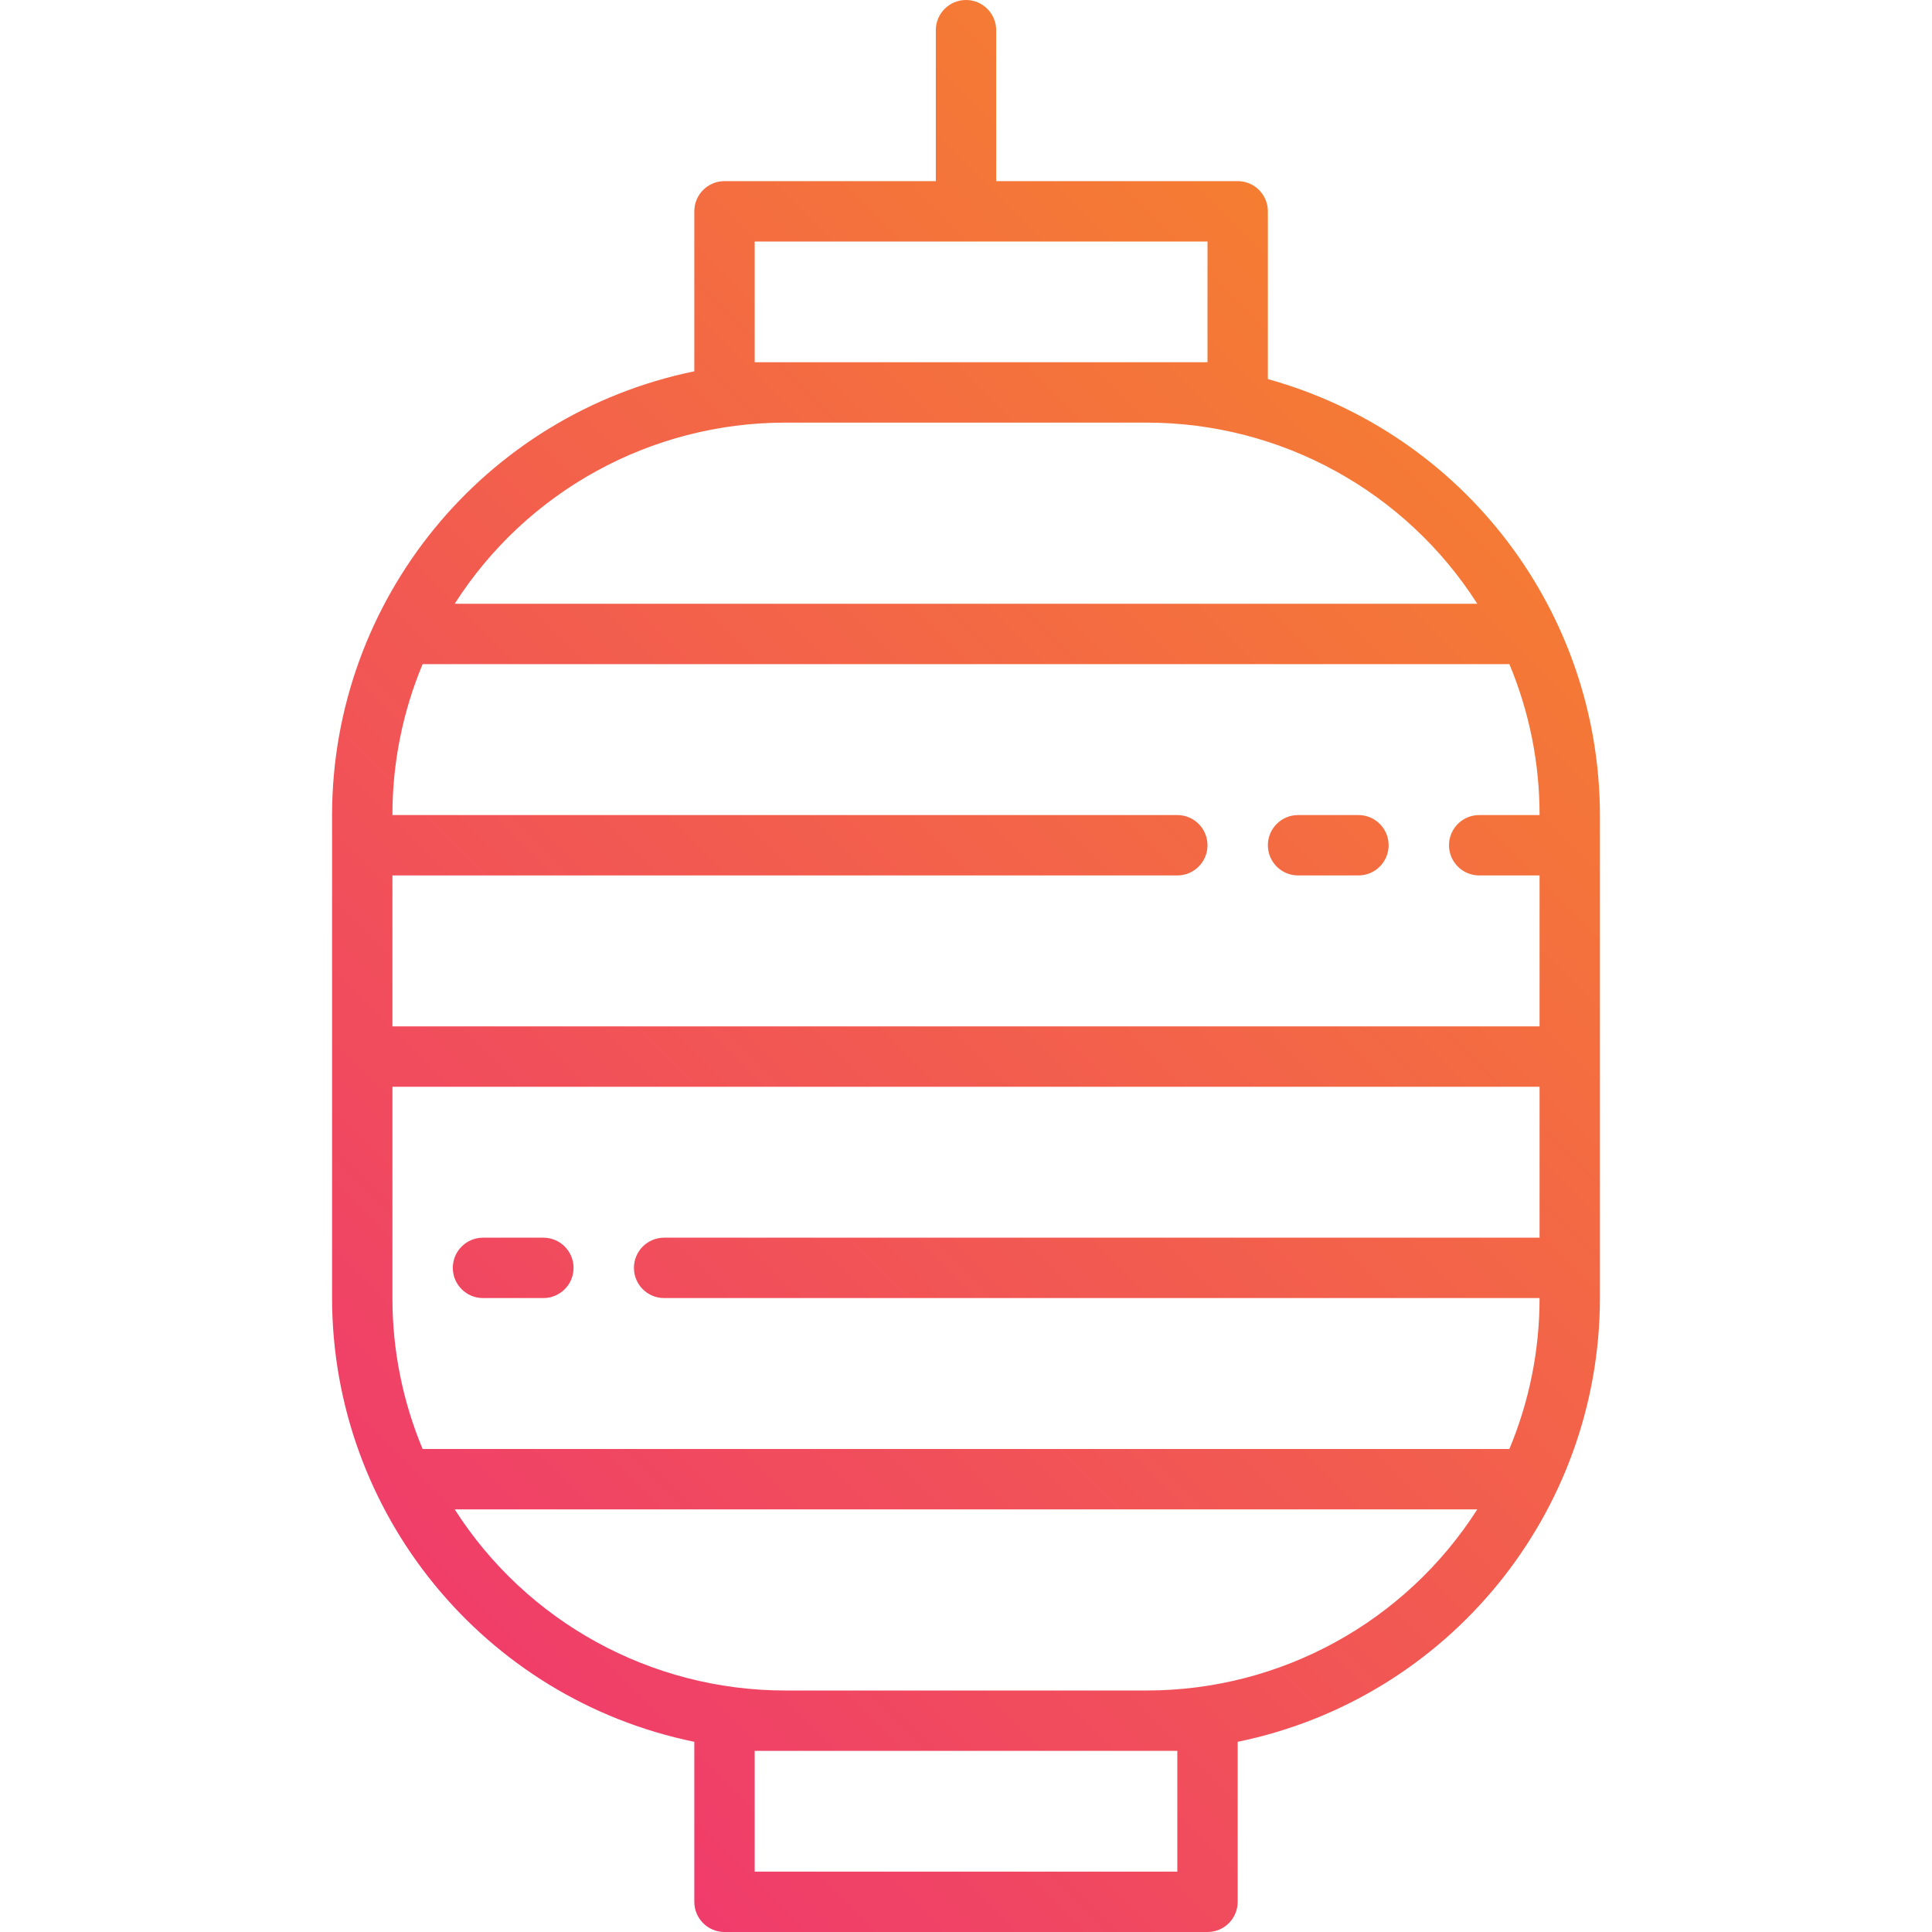
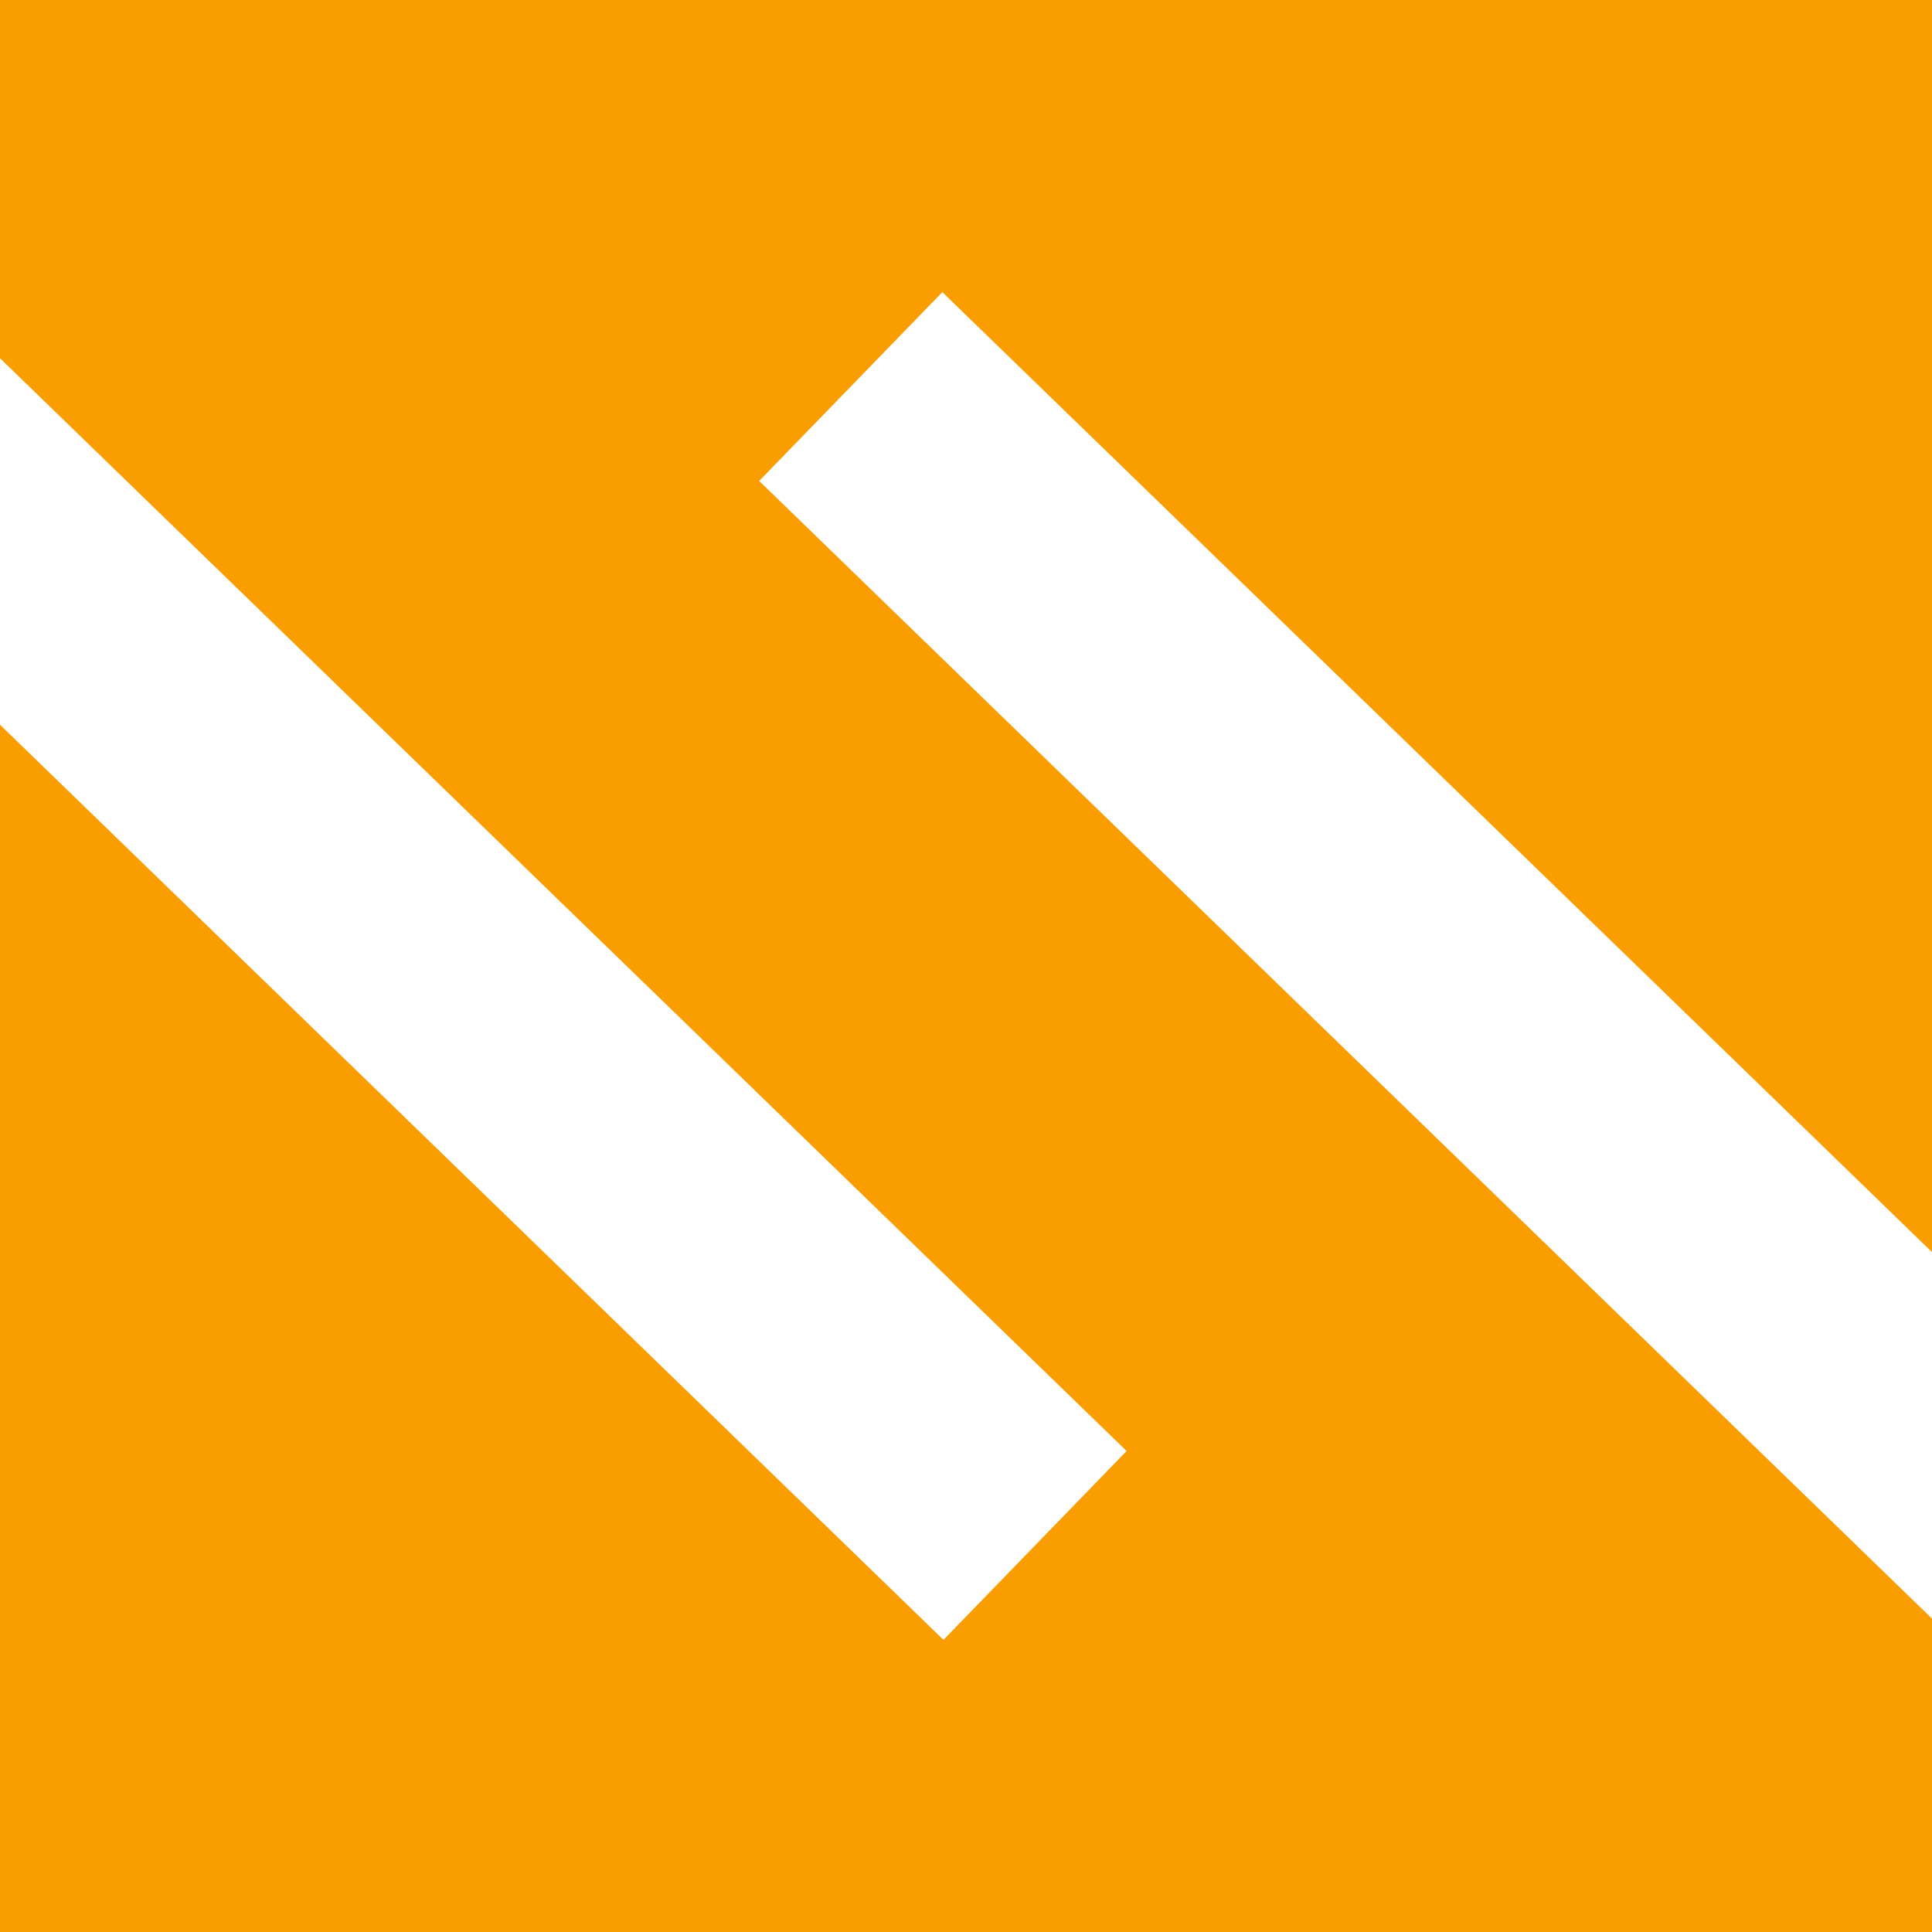
- <svg xmlns="http://www.w3.org/2000/svg" xmlns:xlink="http://www.w3.org/1999/xlink" id="Layer_2" height="512" viewBox="0 0 64 64" width="512" data-name="Layer 2">
-   <linearGradient id="linear-gradient" gradientUnits="userSpaceOnUse" x1="64.5" x2="2.9" y1="2.5" y2="64.1">
-     <stop offset="0" stop-color="#f7941e" />
-     <stop offset="1" stop-color="#ee2a7b" />
-   </linearGradient>
-   <linearGradient id="linear-gradient-2" x1="67" x2="5.4" xlink:href="#linear-gradient" y1="5" y2="66.6" />
-   <linearGradient id="linear-gradient-3" x1="60.5" x2="-1.1" xlink:href="#linear-gradient" y1="-1.5" y2="60.1" />
-   <path d="m24 64h16a1 1 0 0 0 1-1v-5.3a15.025 15.025 0 0 0 12-14.7v-16a15.014 15.014 0 0 0 -11-14.442v-5.558a1 1 0 0 0 -1-1h-8v-5a1 1 0 0 0 -2 0v5h-7a1 1 0 0 0 -1 1v5.3a15.025 15.025 0 0 0 -12 14.7v16a15.025 15.025 0 0 0 12 14.7v5.3a1 1 0 0 0 1 1zm15-6v4h-14v-4zm-14-46v-4h15v4zm1 2h12a12.991 12.991 0 0 1 10.937 6h-33.874a12.991 12.991 0 0 1 10.937-6zm-12 8h36a12.925 12.925 0 0 1 1 5h-2a1 1 0 0 0 0 2h2v5h-38v-5h26a1 1 0 0 0 0-2h-26a12.925 12.925 0 0 1 1-5zm-1 14h38v5h-29a1 1 0 0 0 0 2h29a12.925 12.925 0 0 1 -1 5h-36a12.925 12.925 0 0 1 -1-5zm2.063 14h33.874a12.991 12.991 0 0 1 -10.937 6h-12a12.991 12.991 0 0 1 -10.937-6z" fill="url(#linear-gradient)" />
-   <path d="m43 29h2a1 1 0 0 0 0-2h-2a1 1 0 0 0 0 2z" fill="url(#linear-gradient-2)" />
-   <path d="m16 43h2a1 1 0 0 0 0-2h-2a1 1 0 0 0 0 2z" fill="url(#linear-gradient-3)" />
+ <svg xmlns="http://www.w3.org/2000/svg" width="66px" height="66px" viewBox="0 0 66 66" version="1.1">
+   <g id="Artifact-Logo" stroke="none" stroke-width="1" fill="none" fill-rule="evenodd">
+     <polygon id="Fill-1" fill="#F99D00" points="0 0 0 12.237 38.487 49.569 32.23 56.02 0 24.757 0 66 66 66 66 55.294 25.934 16.43 32.192 9.98 66 42.774 66 0" />
+   </g>
</svg>
